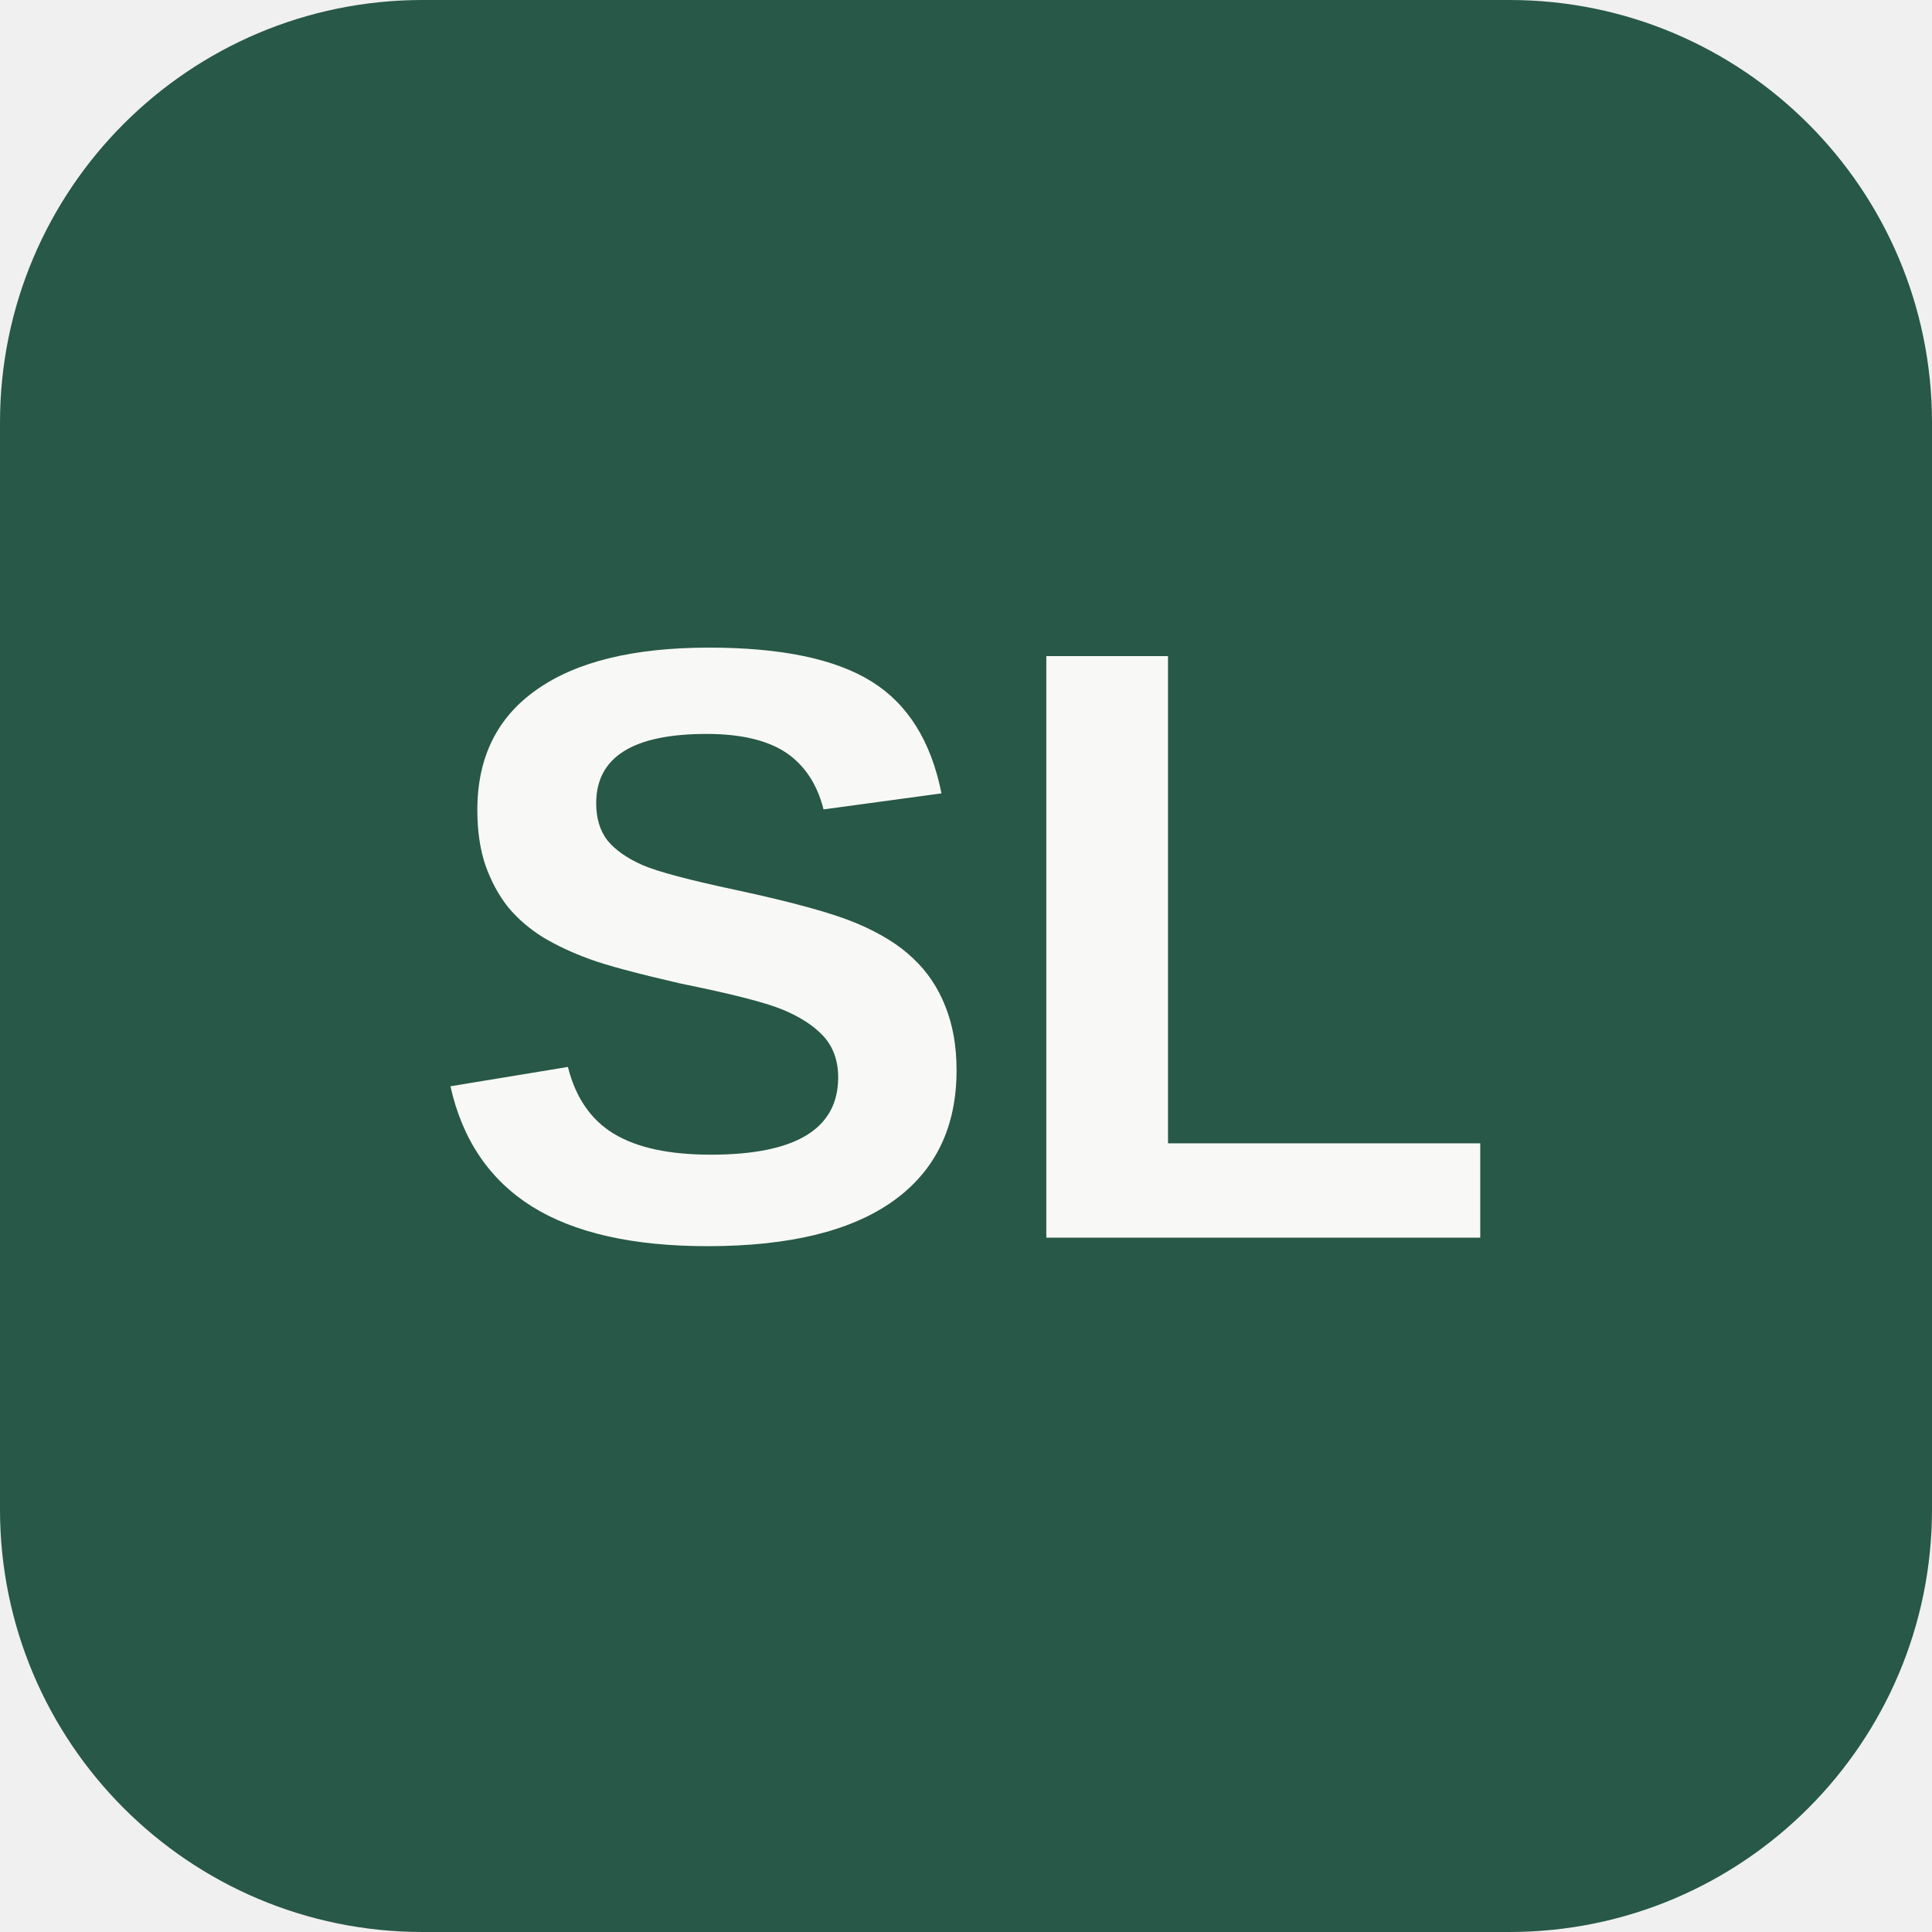
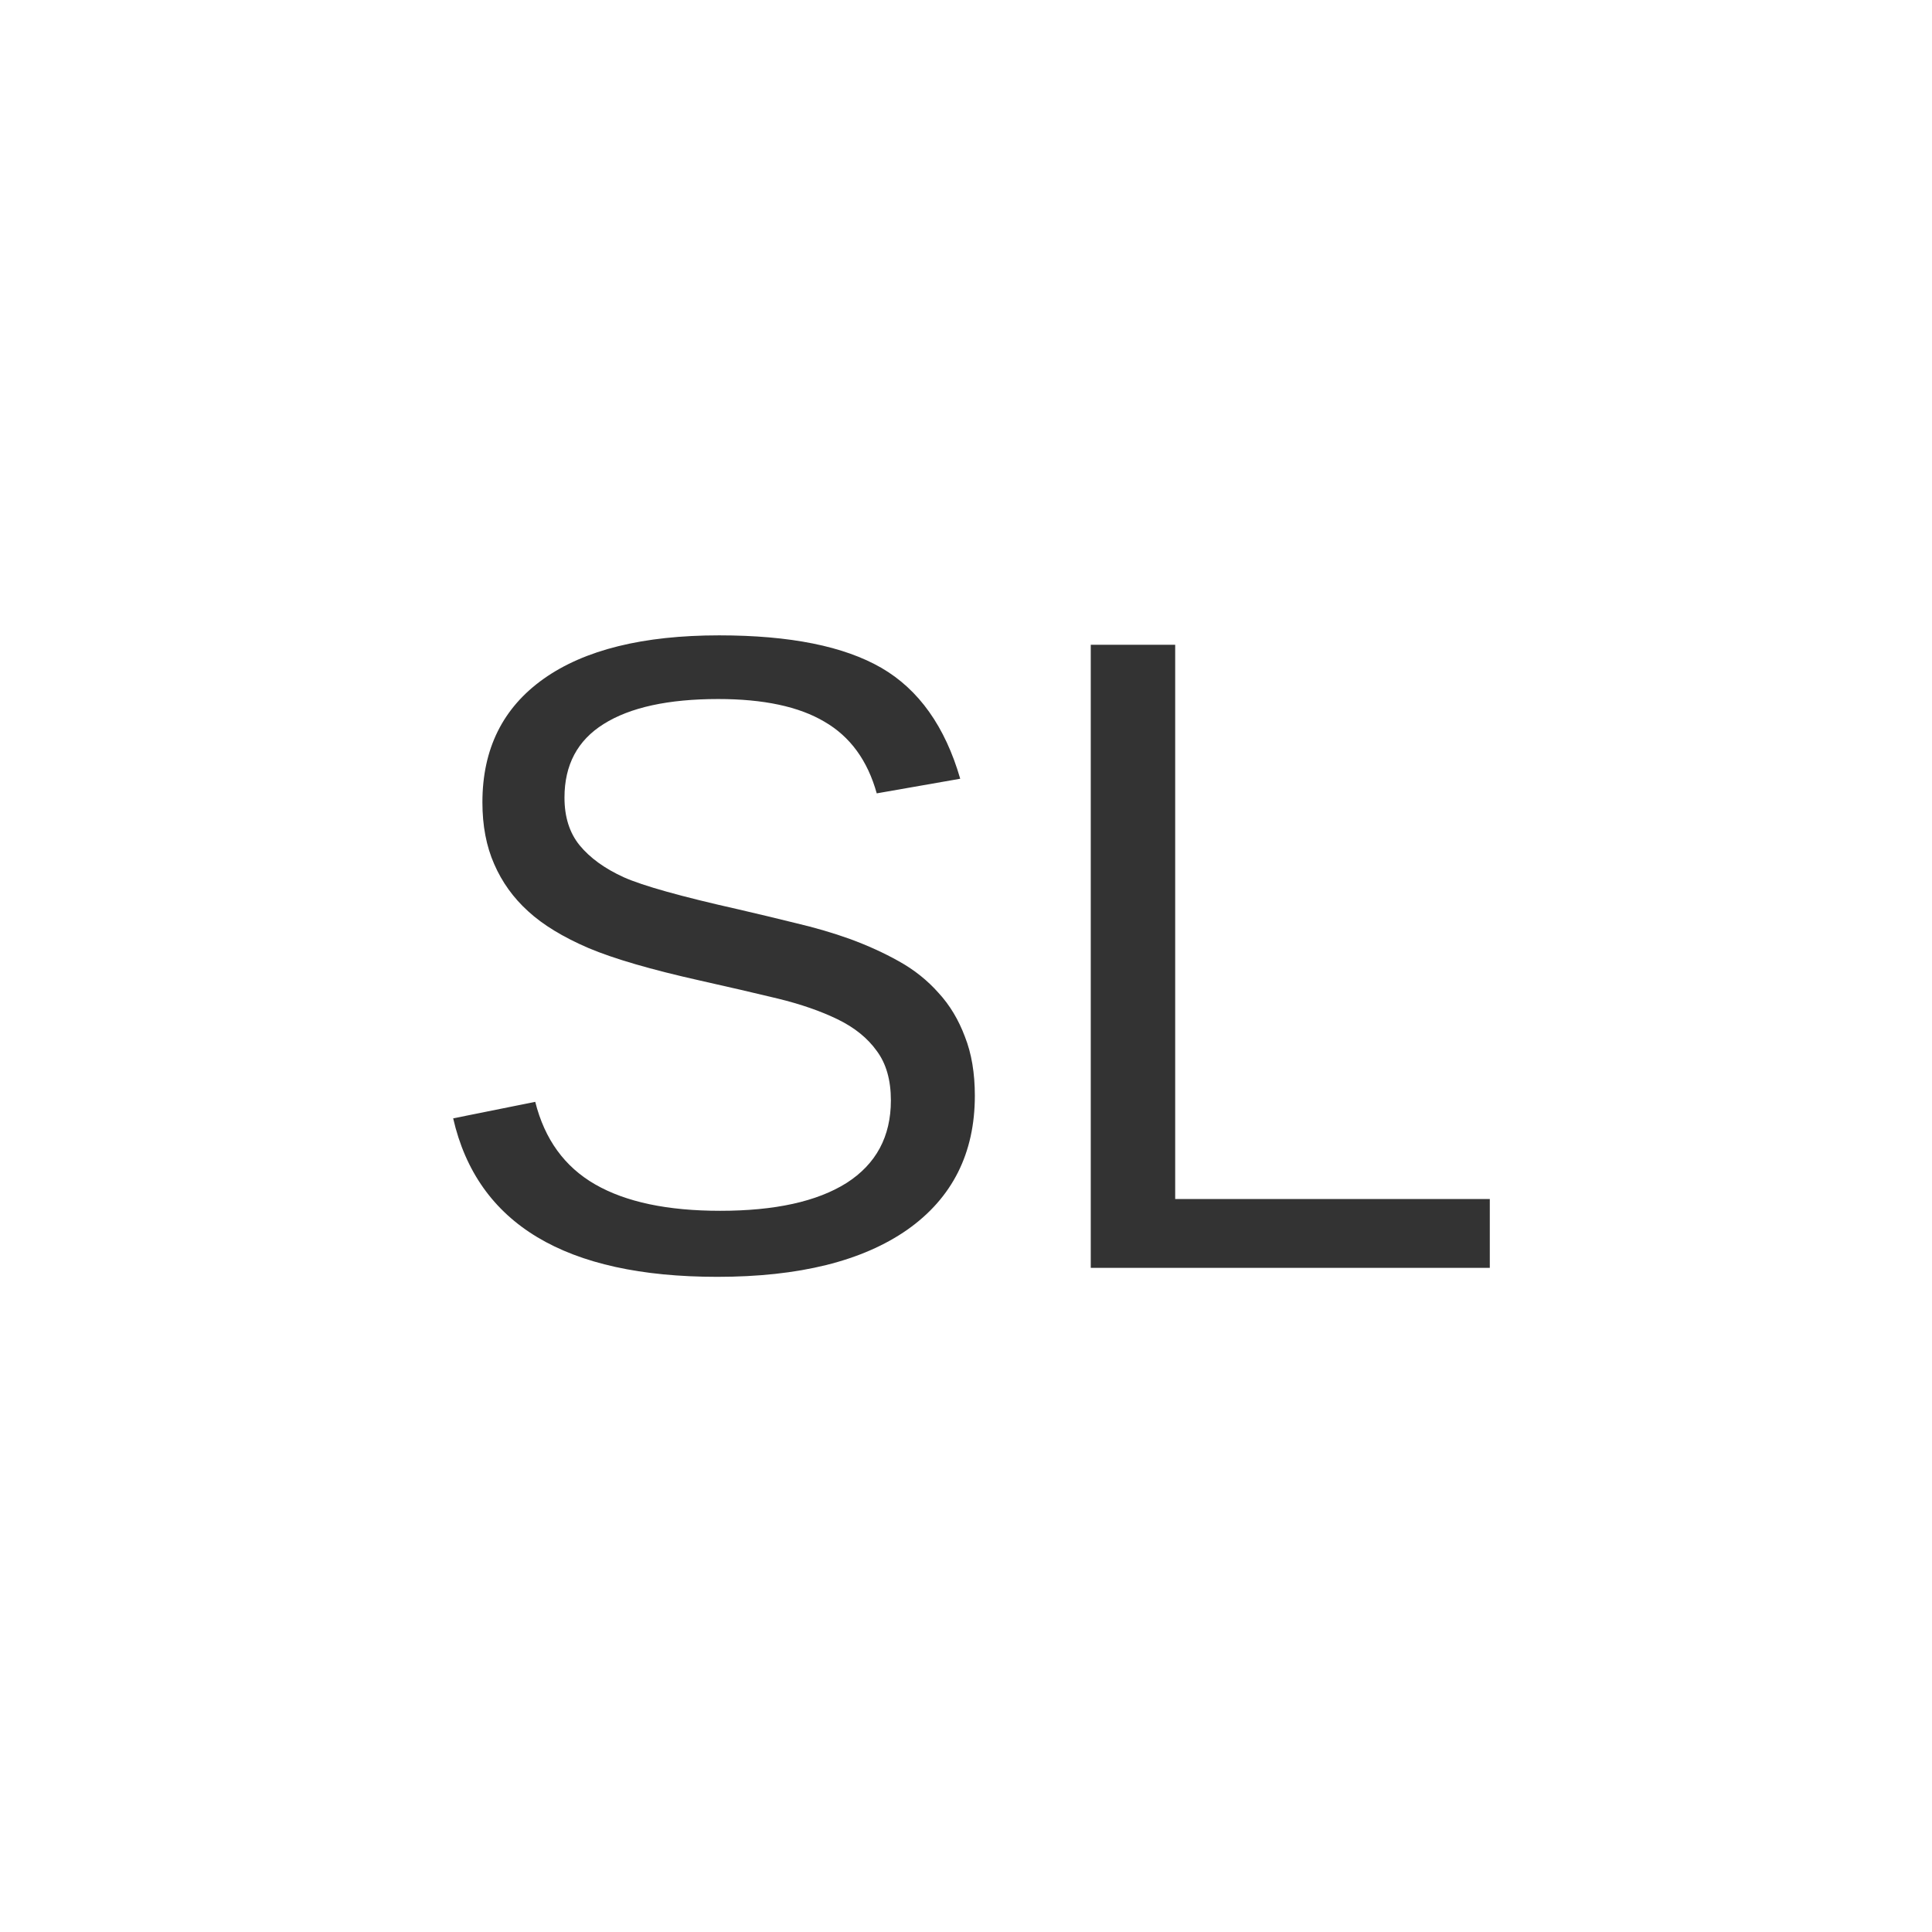
<svg xmlns="http://www.w3.org/2000/svg" viewBox="0 0 64 64">
-   <rect width="64" height="64" rx="14" fill="#285847" />
-   <text x="32" y="41" text-anchor="middle" font-family="Arial,sans-serif" font-size="28" font-weight="600" fill="#f8f9f6">SL</text>
+   <rect width="64" height="64" fill="white" />
+   <text x="32" y="42" text-anchor="middle" font-family="Arial,sans-serif" font-size="30" fill="#333">SL</text>
</svg>
